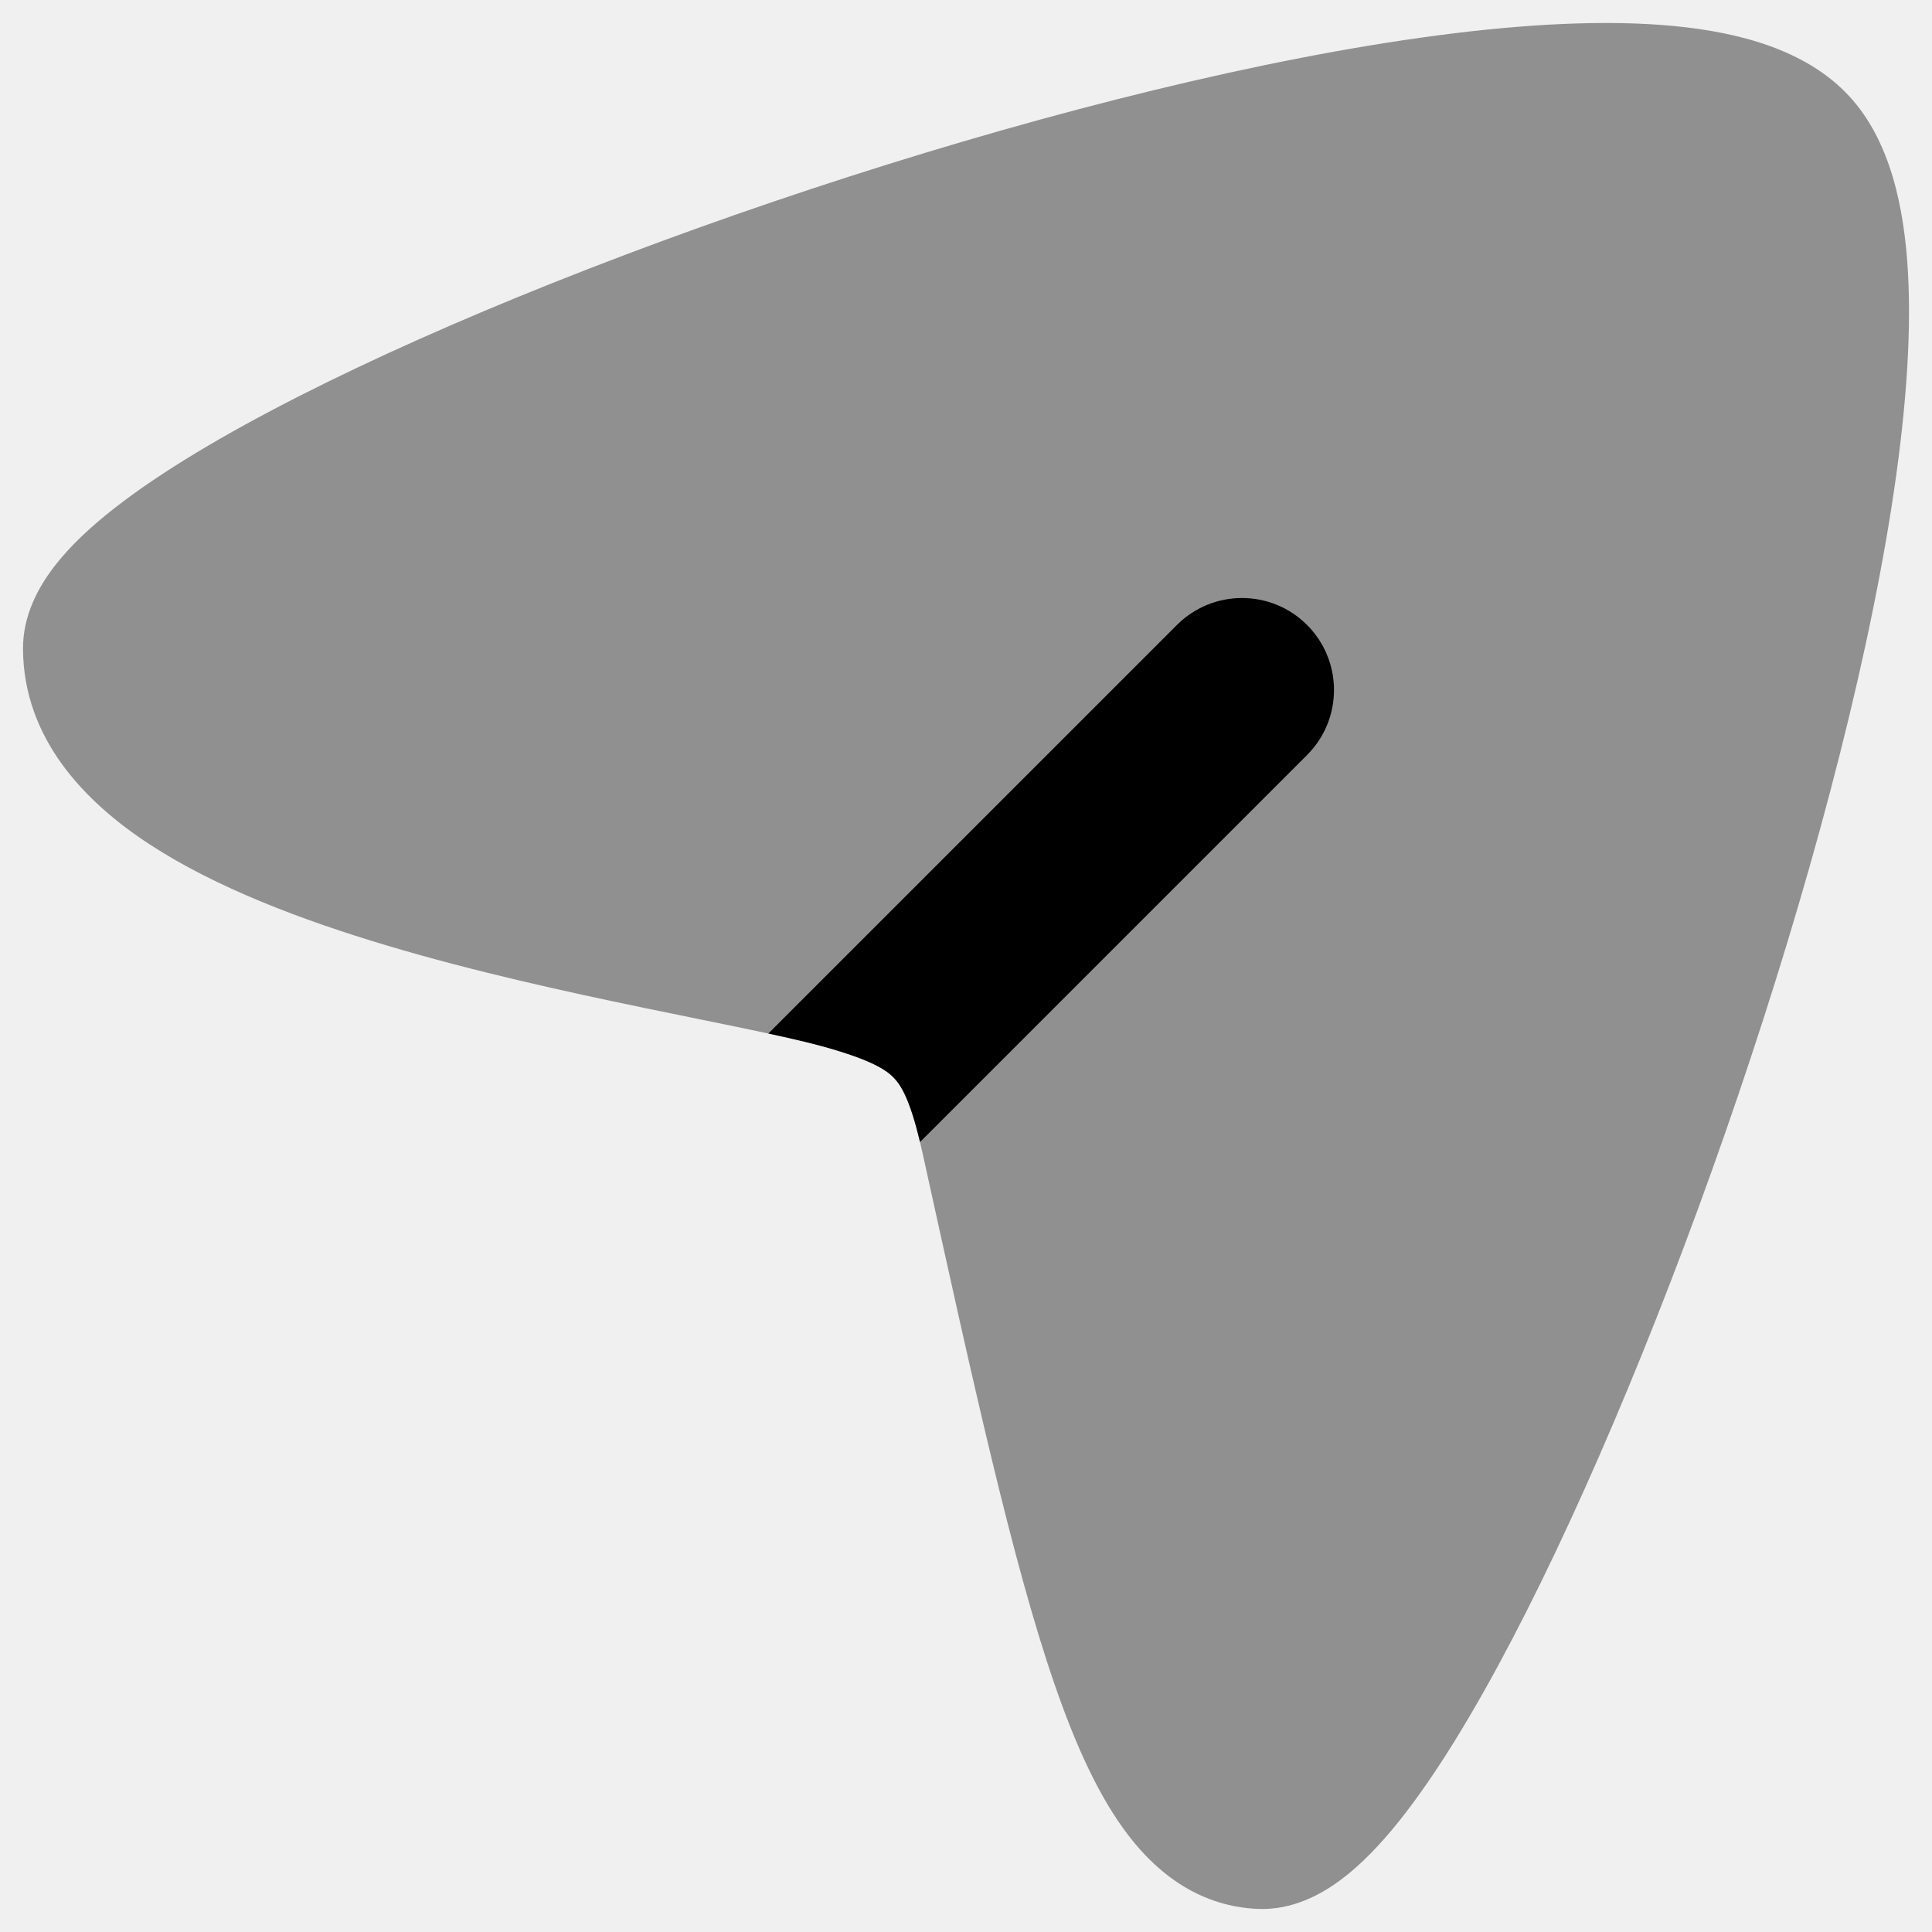
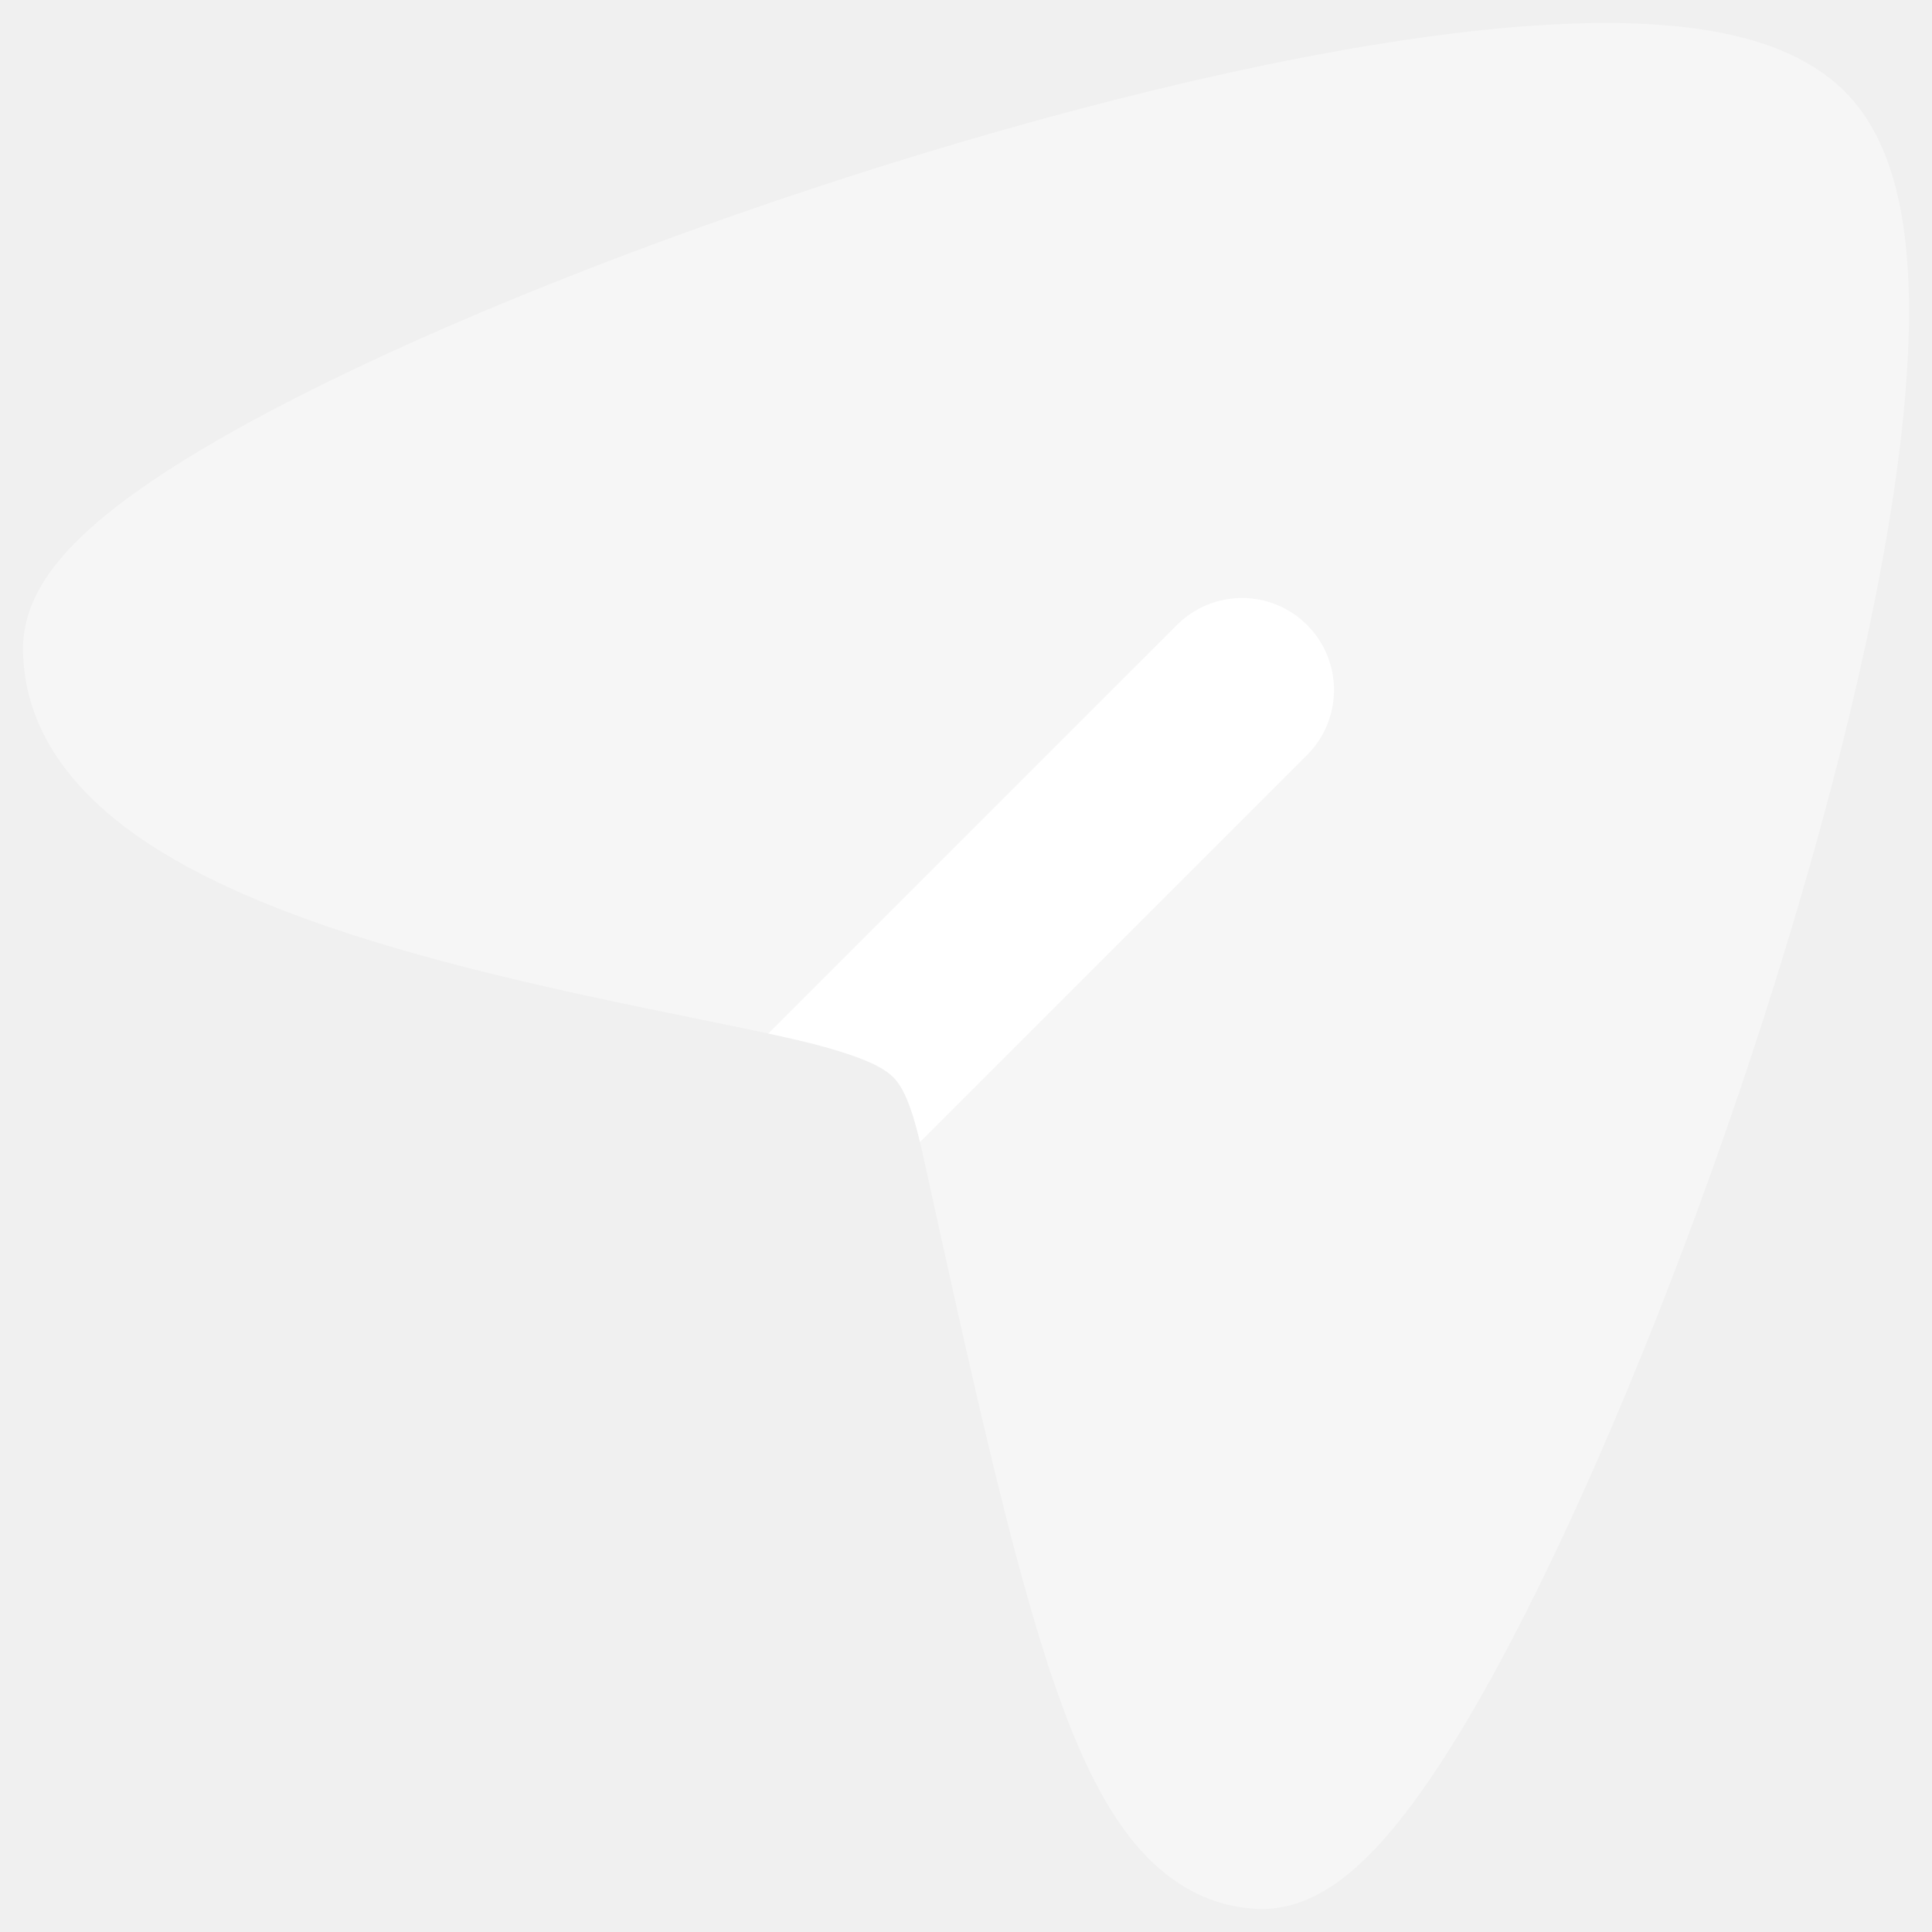
<svg xmlns="http://www.w3.org/2000/svg" width="42" height="42" viewBox="0 0 42 42" fill="none">
  <g clip-path="url(#clip0_1_2520)">
-     <path opacity="0.4" d="M36.394 0.566C37.794 0.701 39.26 1.078 40.195 2.085C41.102 3.062 41.4 4.531 41.478 5.93C41.56 7.404 41.412 9.165 41.114 11.06C40.515 14.861 39.274 19.435 37.783 23.819C36.292 28.206 34.53 32.469 32.866 35.649C32.038 37.232 31.206 38.601 30.414 39.591C30.02 40.083 29.595 40.533 29.143 40.869C28.714 41.188 28.089 41.531 27.337 41.498C26.128 41.444 25.21 40.783 24.536 39.907C23.889 39.067 23.378 37.929 22.925 36.614C22.015 33.978 21.16 30.089 20.058 25.078C19.821 24.001 19.622 23.636 19.443 23.443C19.271 23.258 18.945 23.045 17.929 22.76C17.304 22.585 16.356 22.392 15.16 22.148C14.793 22.073 14.402 21.993 13.989 21.908C12.287 21.555 10.306 21.12 8.423 20.558C6.56 20.003 4.686 19.293 3.247 18.352C1.837 17.43 0.513 16.056 0.5 14.112C0.495 13.371 0.842 12.757 1.172 12.325C1.518 11.872 1.978 11.447 2.482 11.052C3.495 10.259 4.887 9.433 6.493 8.617C9.718 6.977 14.026 5.266 18.444 3.844C22.86 2.422 27.458 1.267 31.263 0.768C33.16 0.519 34.922 0.424 36.394 0.566Z" fill="black" />
-     <path d="M20.001 24.827C19.789 23.943 19.608 23.62 19.443 23.443C19.272 23.258 18.945 23.045 17.93 22.76C17.605 22.669 17.192 22.573 16.703 22.468L25.586 13.586C26.367 12.805 27.633 12.805 28.414 13.586C29.195 14.367 29.195 15.633 28.414 16.414L20.001 24.827Z" fill="black" />
+     <path opacity="0.4" d="M36.394 0.566C37.794 0.701 39.26 1.078 40.195 2.085C41.102 3.062 41.4 4.531 41.478 5.93C41.56 7.404 41.412 9.165 41.114 11.06C40.515 14.861 39.274 19.435 37.783 23.819C36.292 28.206 34.53 32.469 32.866 35.649C32.038 37.232 31.206 38.601 30.414 39.591C30.02 40.083 29.595 40.533 29.143 40.869C28.714 41.188 28.089 41.531 27.337 41.498C26.128 41.444 25.21 40.783 24.536 39.907C23.889 39.067 23.378 37.929 22.925 36.614C22.015 33.978 21.16 30.089 20.058 25.078C19.821 24.001 19.622 23.636 19.443 23.443C19.271 23.258 18.945 23.045 17.929 22.76C17.304 22.585 16.356 22.392 15.16 22.148C14.793 22.073 14.402 21.993 13.989 21.908C12.287 21.555 10.306 21.12 8.423 20.558C6.56 20.003 4.686 19.293 3.247 18.352C1.837 17.43 0.513 16.056 0.5 14.112C0.495 13.371 0.842 12.757 1.172 12.325C1.518 11.872 1.978 11.447 2.482 11.052C3.495 10.259 4.887 9.433 6.493 8.617C9.718 6.977 14.026 5.266 18.444 3.844C22.86 2.422 27.458 1.267 31.263 0.768C33.16 0.519 34.922 0.424 36.394 0.566Z" fill="white" />
+     <path d="M20.001 24.827C19.789 23.943 19.608 23.62 19.443 23.443C19.272 23.258 18.945 23.045 17.93 22.76C17.605 22.669 17.192 22.573 16.703 22.468L25.586 13.586C26.367 12.805 27.633 12.805 28.414 13.586C29.195 14.367 29.195 15.633 28.414 16.414L20.001 24.827Z" fill="white" />
  </g>
  <defs>
    <clipPath id="clip0_1_2520">
      <rect width="42" height="42" fill="white" />
    </clipPath>
  </defs>
</svg>
